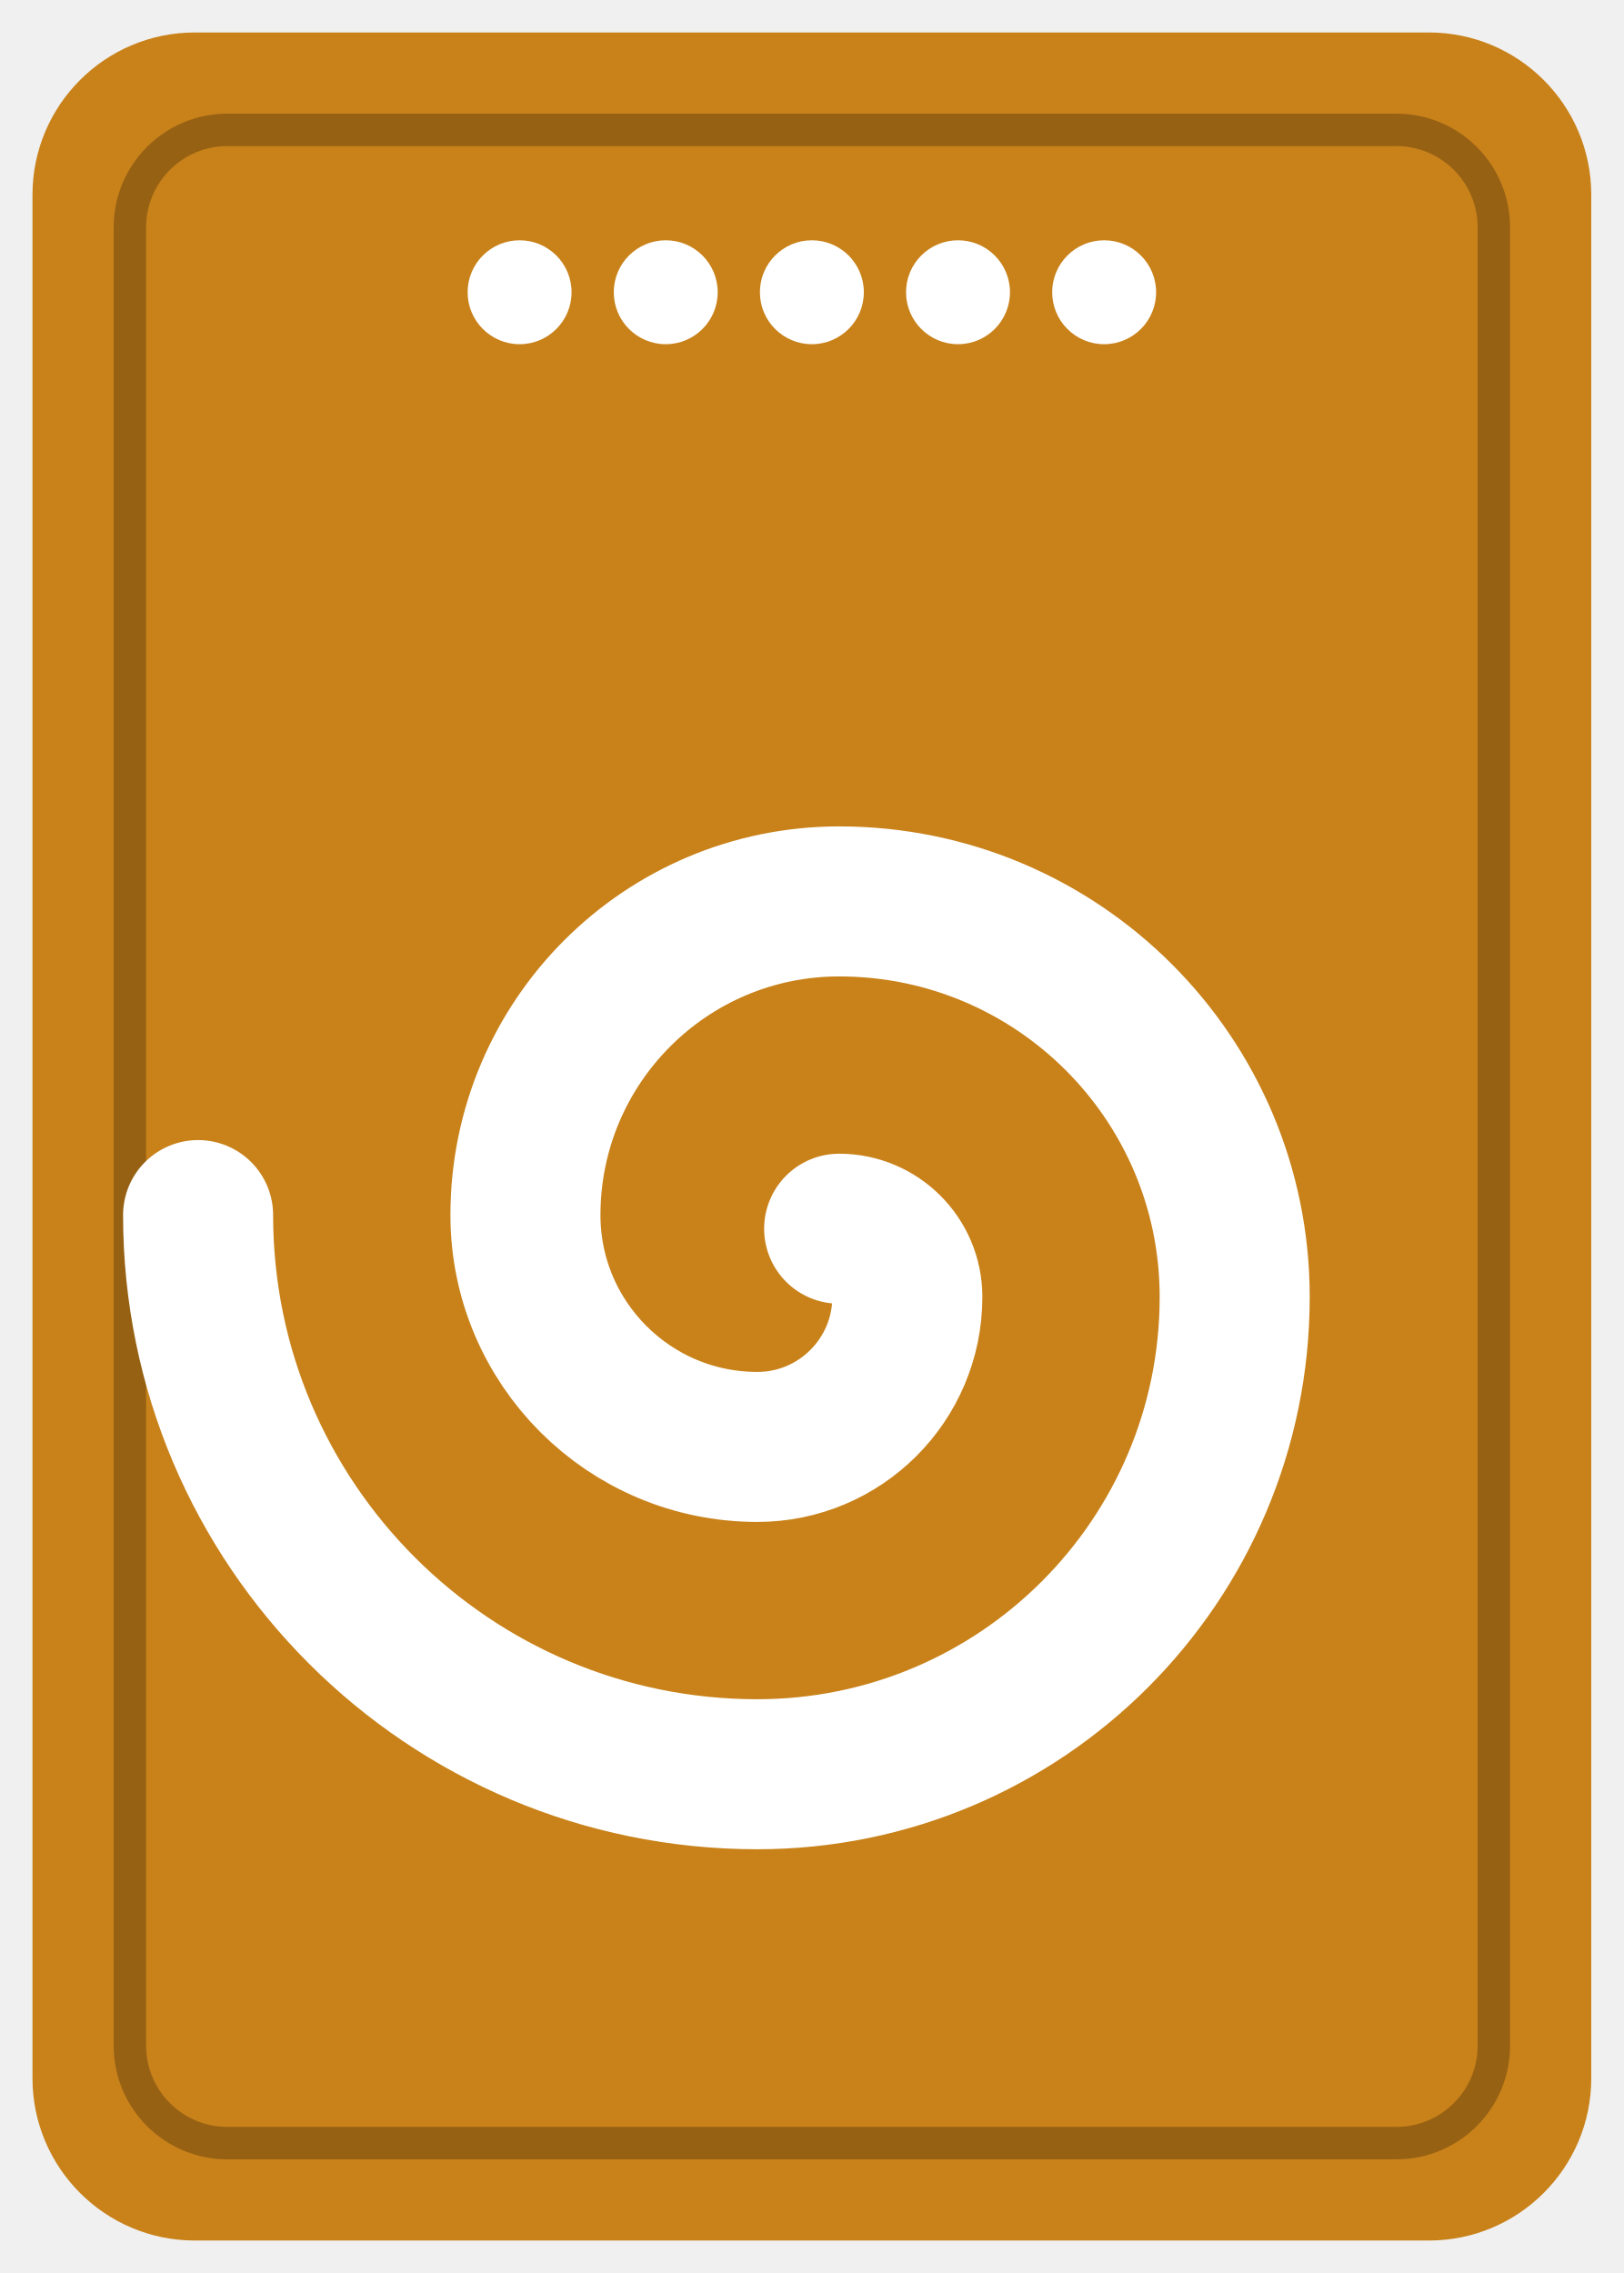
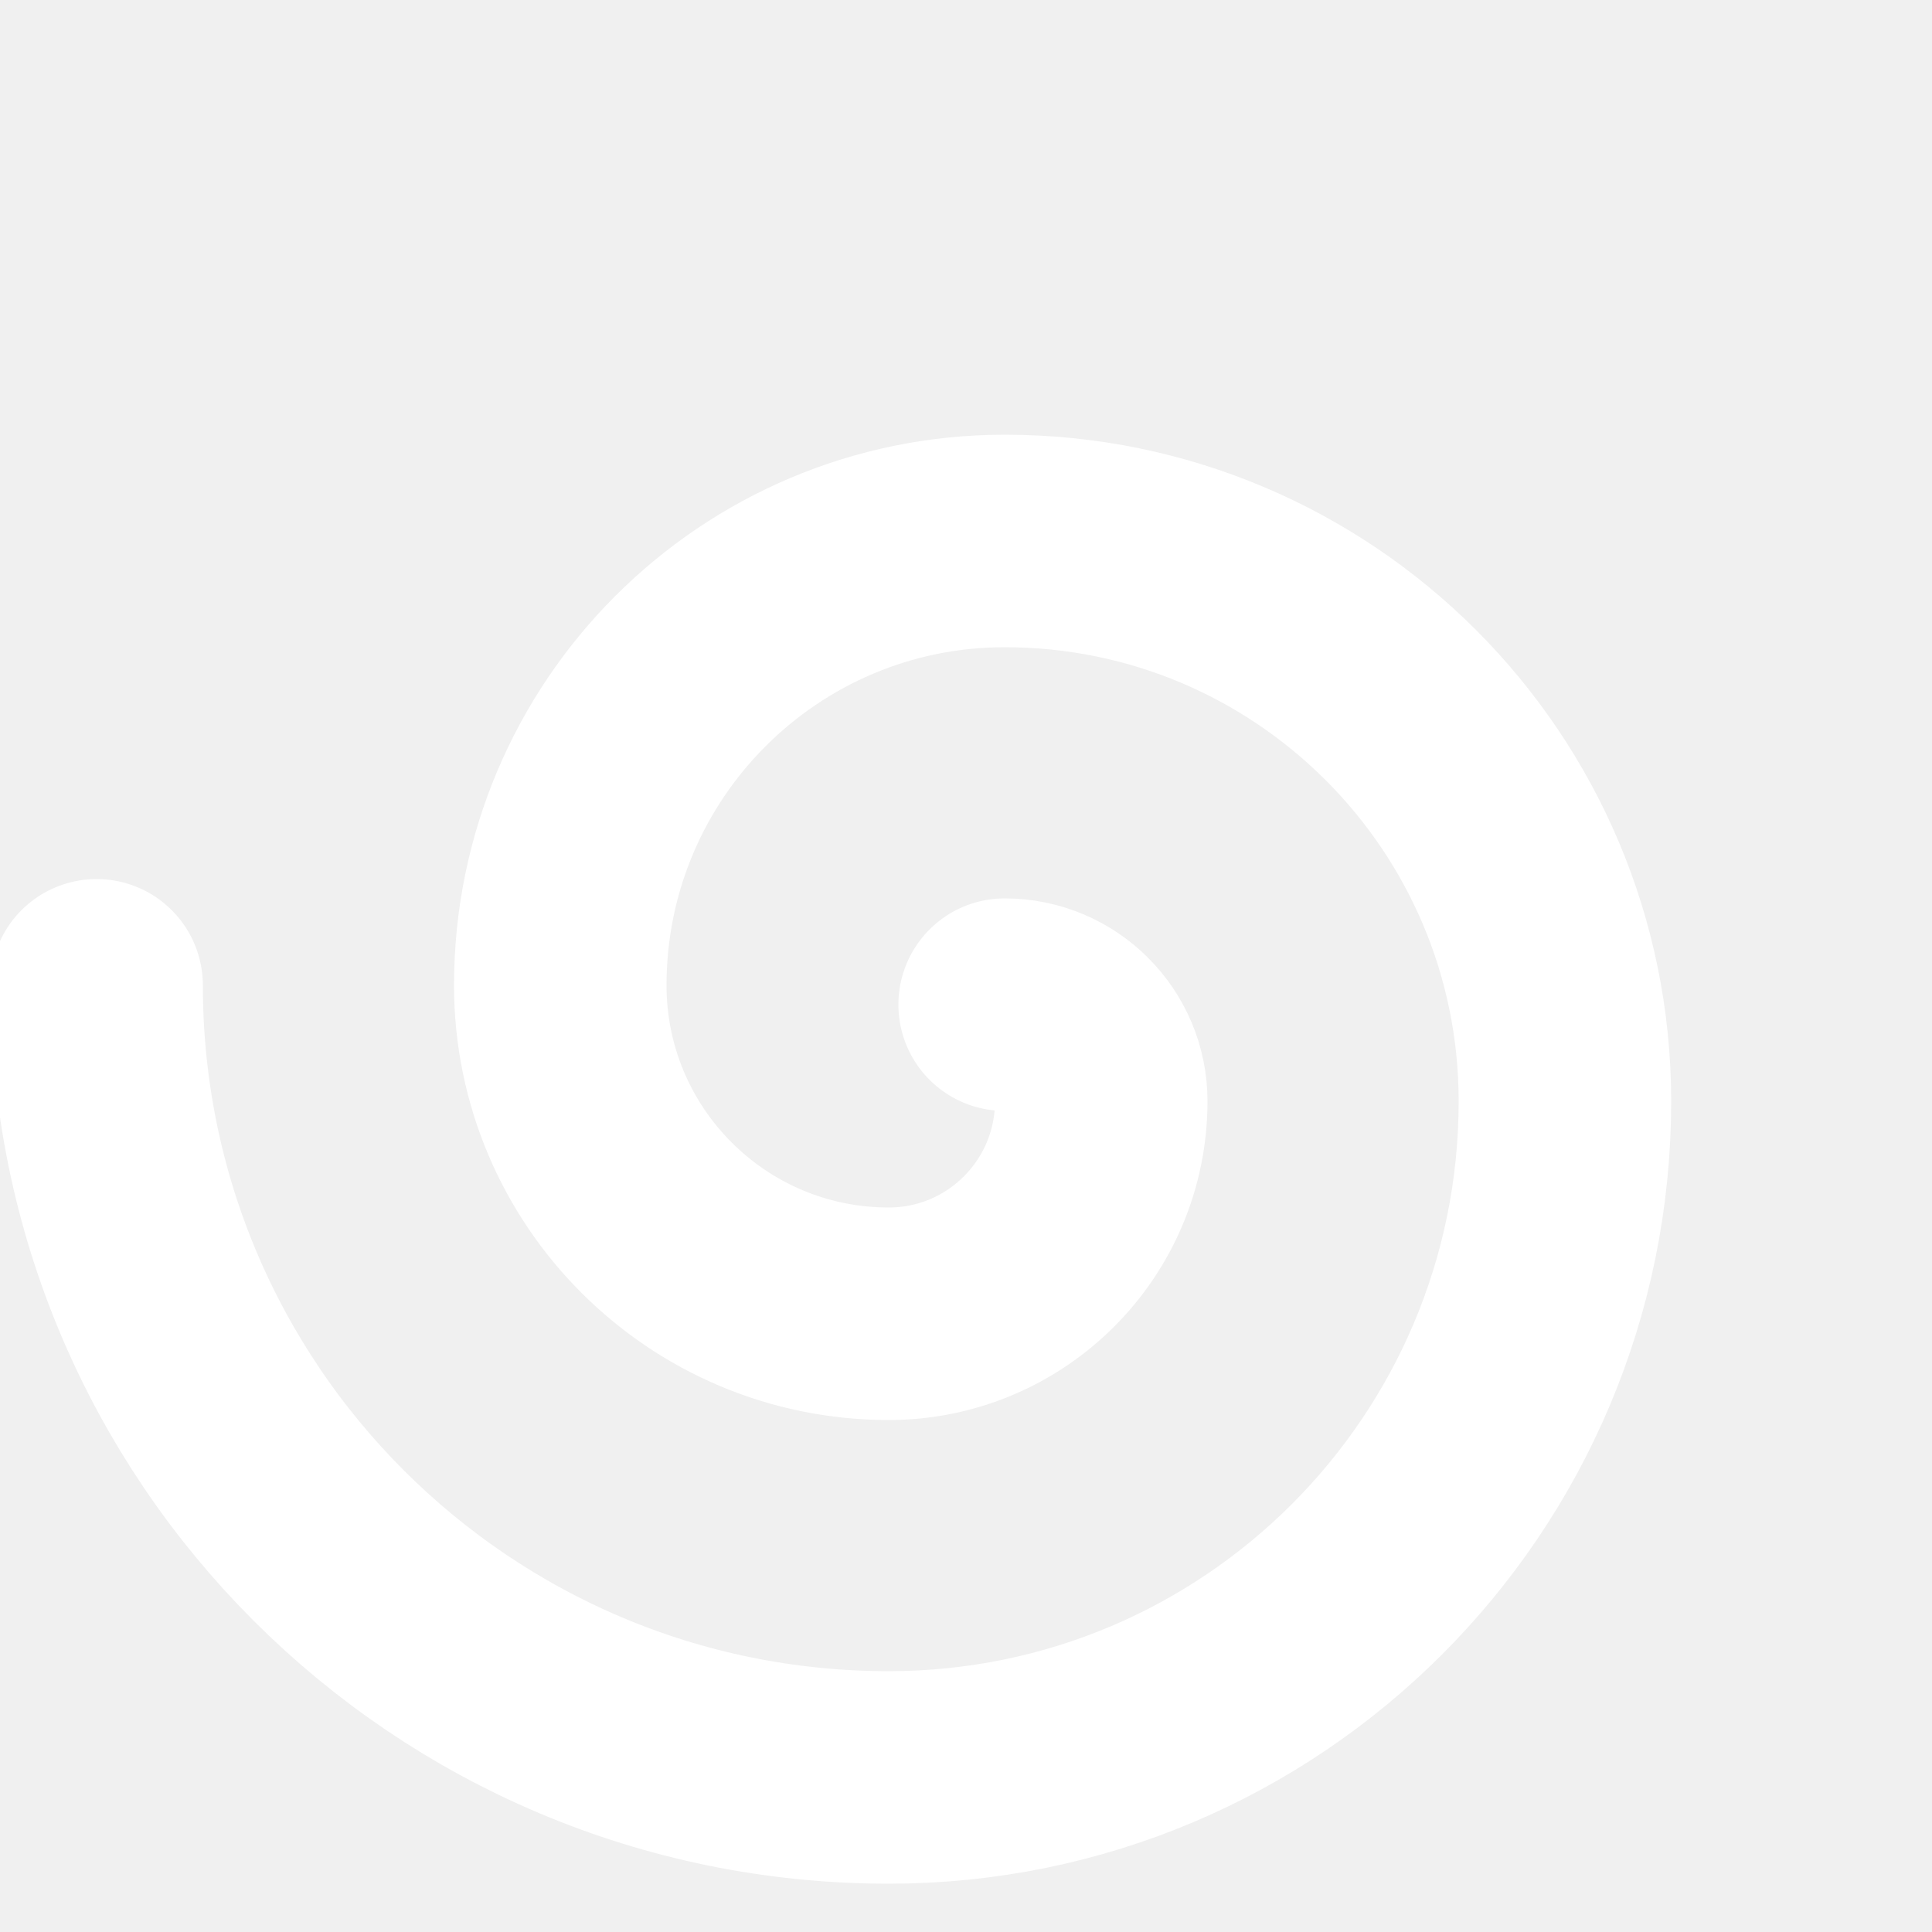
- <svg xmlns="http://www.w3.org/2000/svg" viewBox="0 0 100 140">
-   <rect x="2" y="2" width="96" height="136" rx="10" fill="#c9821a" />
-   <rect x="8" y="8" width="84" height="124" rx="6" fill="none" stroke="#000" stroke-opacity=".25" stroke-width="2" />
-   <circle cx="32.0" cy="18" r="3.2" fill="#fff" />
-   <circle cx="41.0" cy="18" r="3.2" fill="#fff" />
-   <circle cx="50.0" cy="18" r="3.2" fill="#fff" />
-   <circle cx="59.0" cy="18" r="3.2" fill="#fff" />
-   <circle cx="68.0" cy="18" r="3.2" fill="#fff" />
-   <g transform="translate(8 32) scale(.84)">
-     <g fill="#fff" color="#fff">
-       <path d="M52 52a5 5 0 0 1 5 5 11 11 0 0 1-11 11 17 17 0 0 1-17-17 23 23 0 0 1 23-23 29 29 0 0 1 29 29 35 35 0 0 1-35 35 41 41 0 0 1-41-41" fill="none" stroke="currentColor" stroke-width="11" stroke-linecap="round" stroke-linejoin="round" />
-     </g>
+ <svg xmlns="http://www.w3.org/2000/svg" viewBox="0 0 100 100">
+   <g fill="#fff" color="#fff">
+     <path d="M52 52a5 5 0 0 1 5 5 11 11 0 0 1-11 11 17 17 0 0 1-17-17 23 23 0 0 1 23-23 29 29 0 0 1 29 29 35 35 0 0 1-35 35 41 41 0 0 1-41-41" fill="none" stroke="currentColor" stroke-width="11" stroke-linecap="round" stroke-linejoin="round" />
  </g>
</svg>
